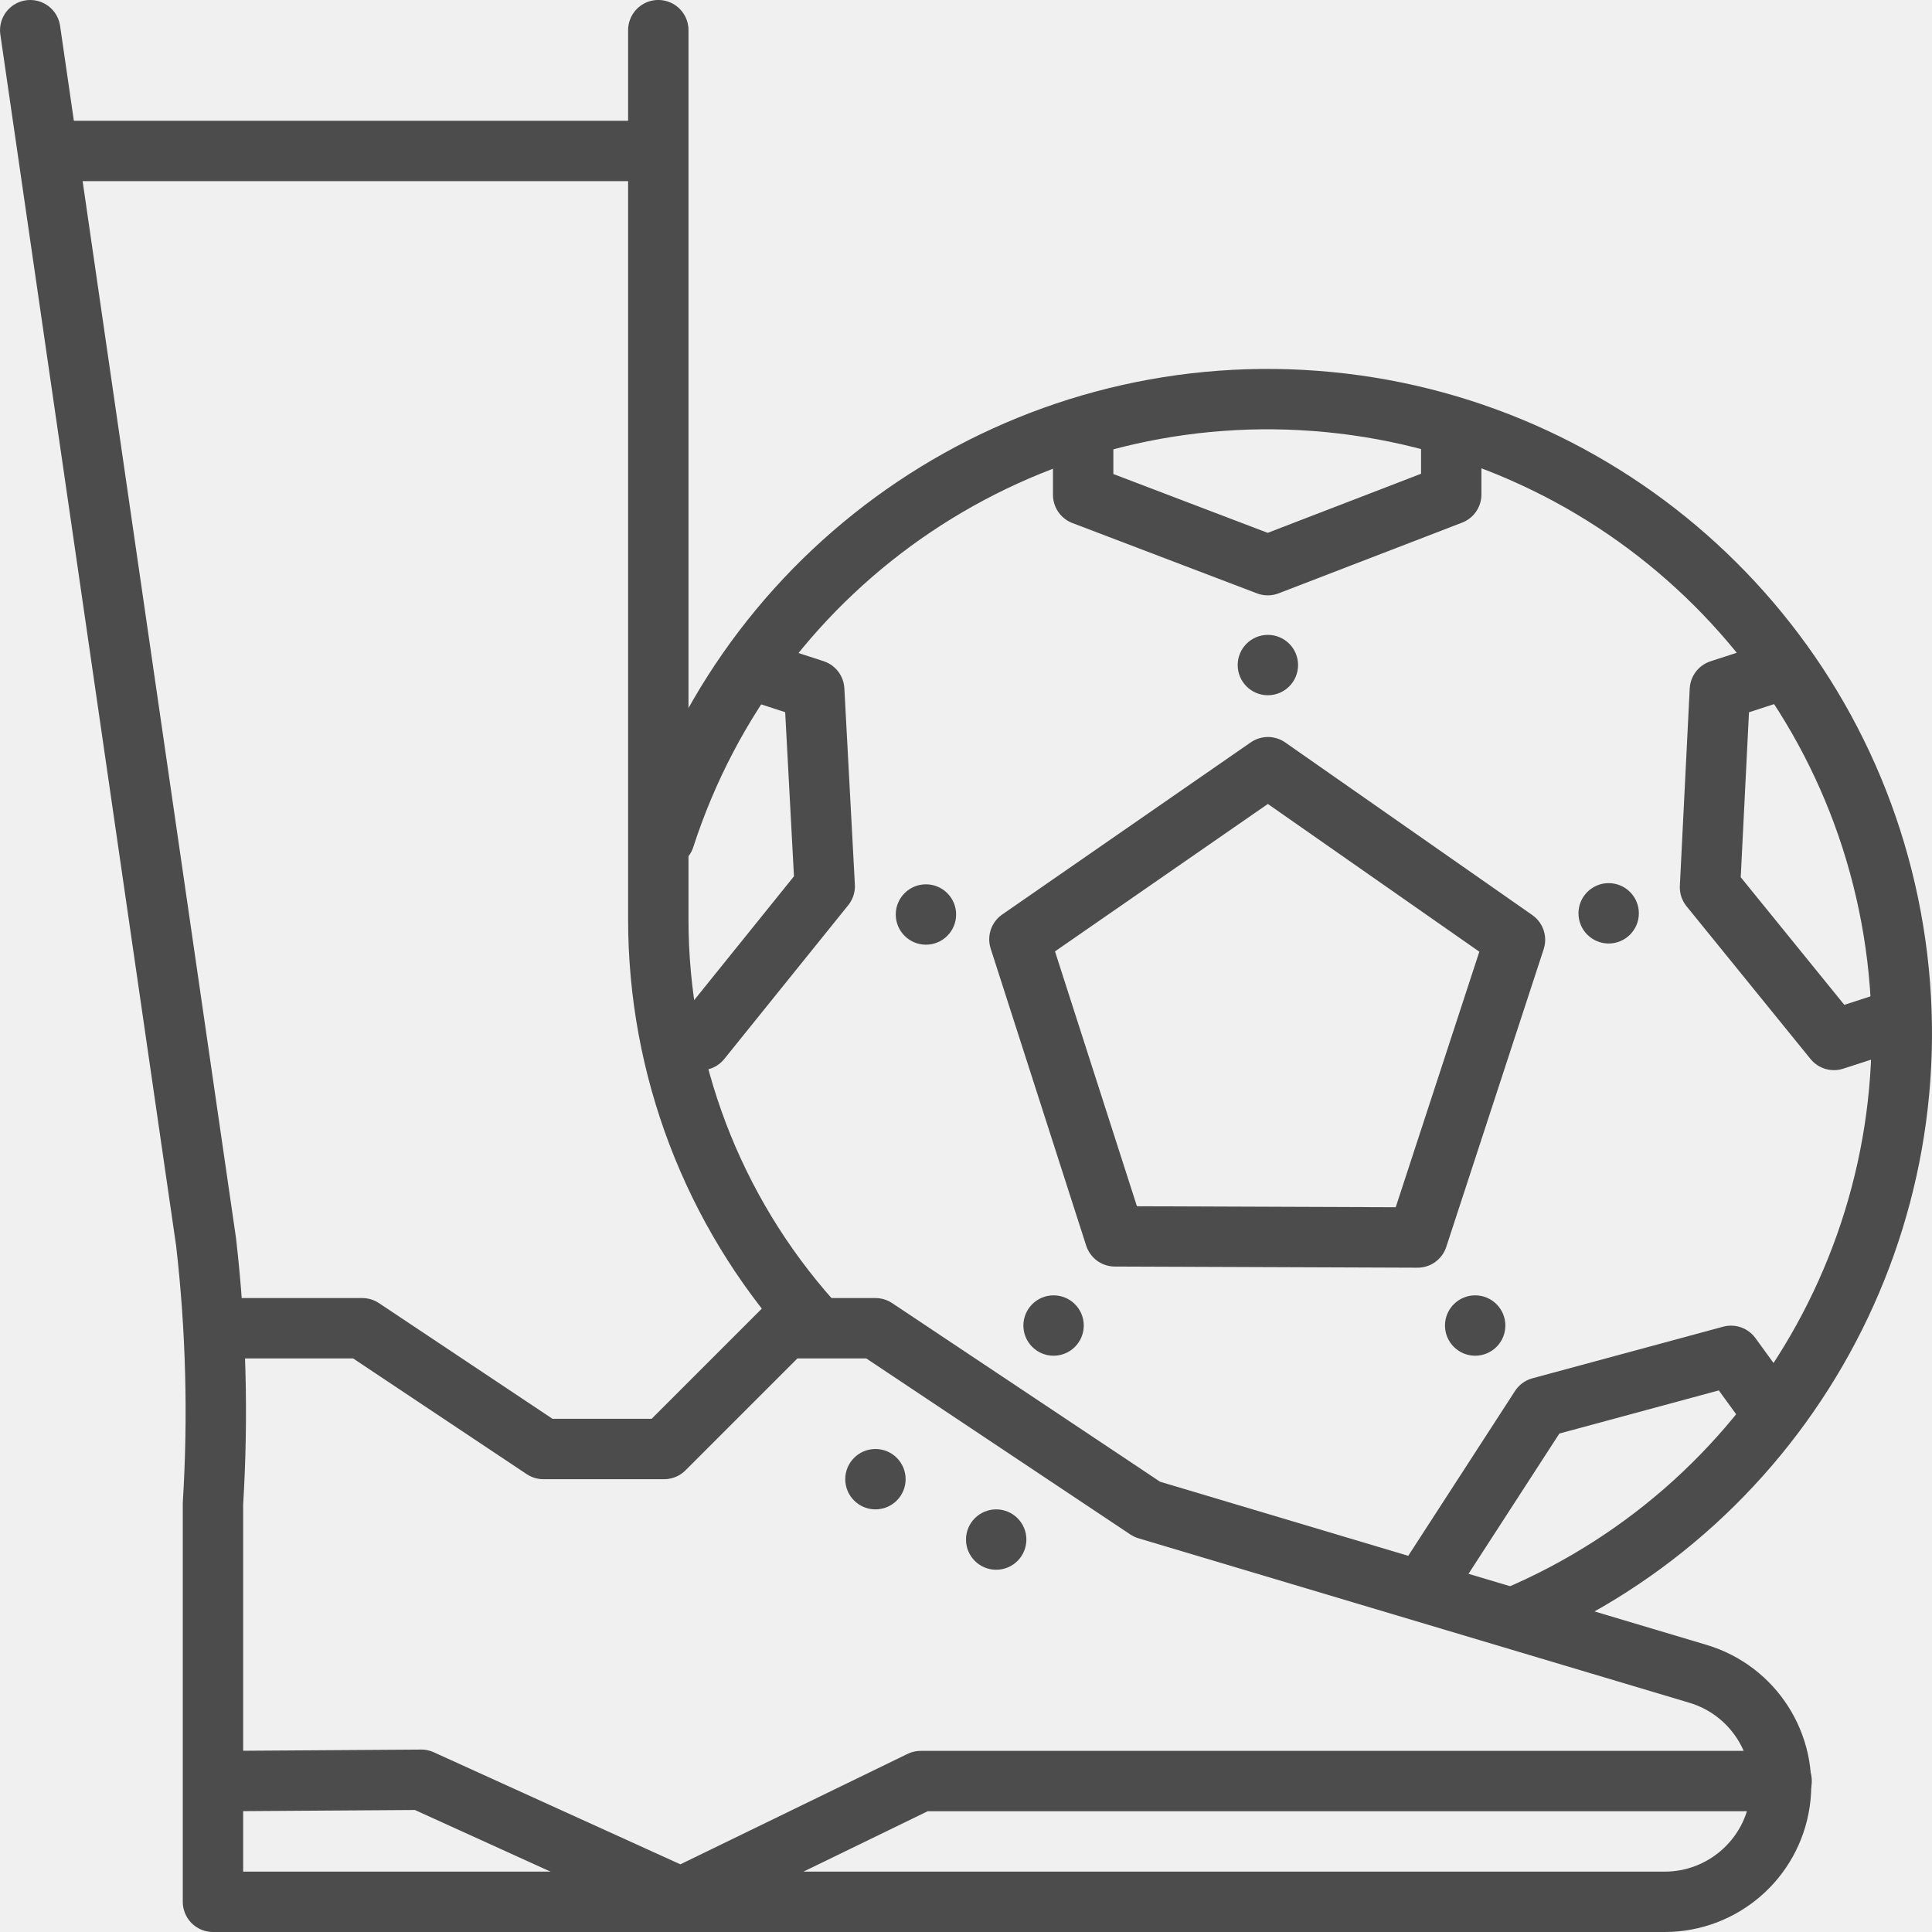
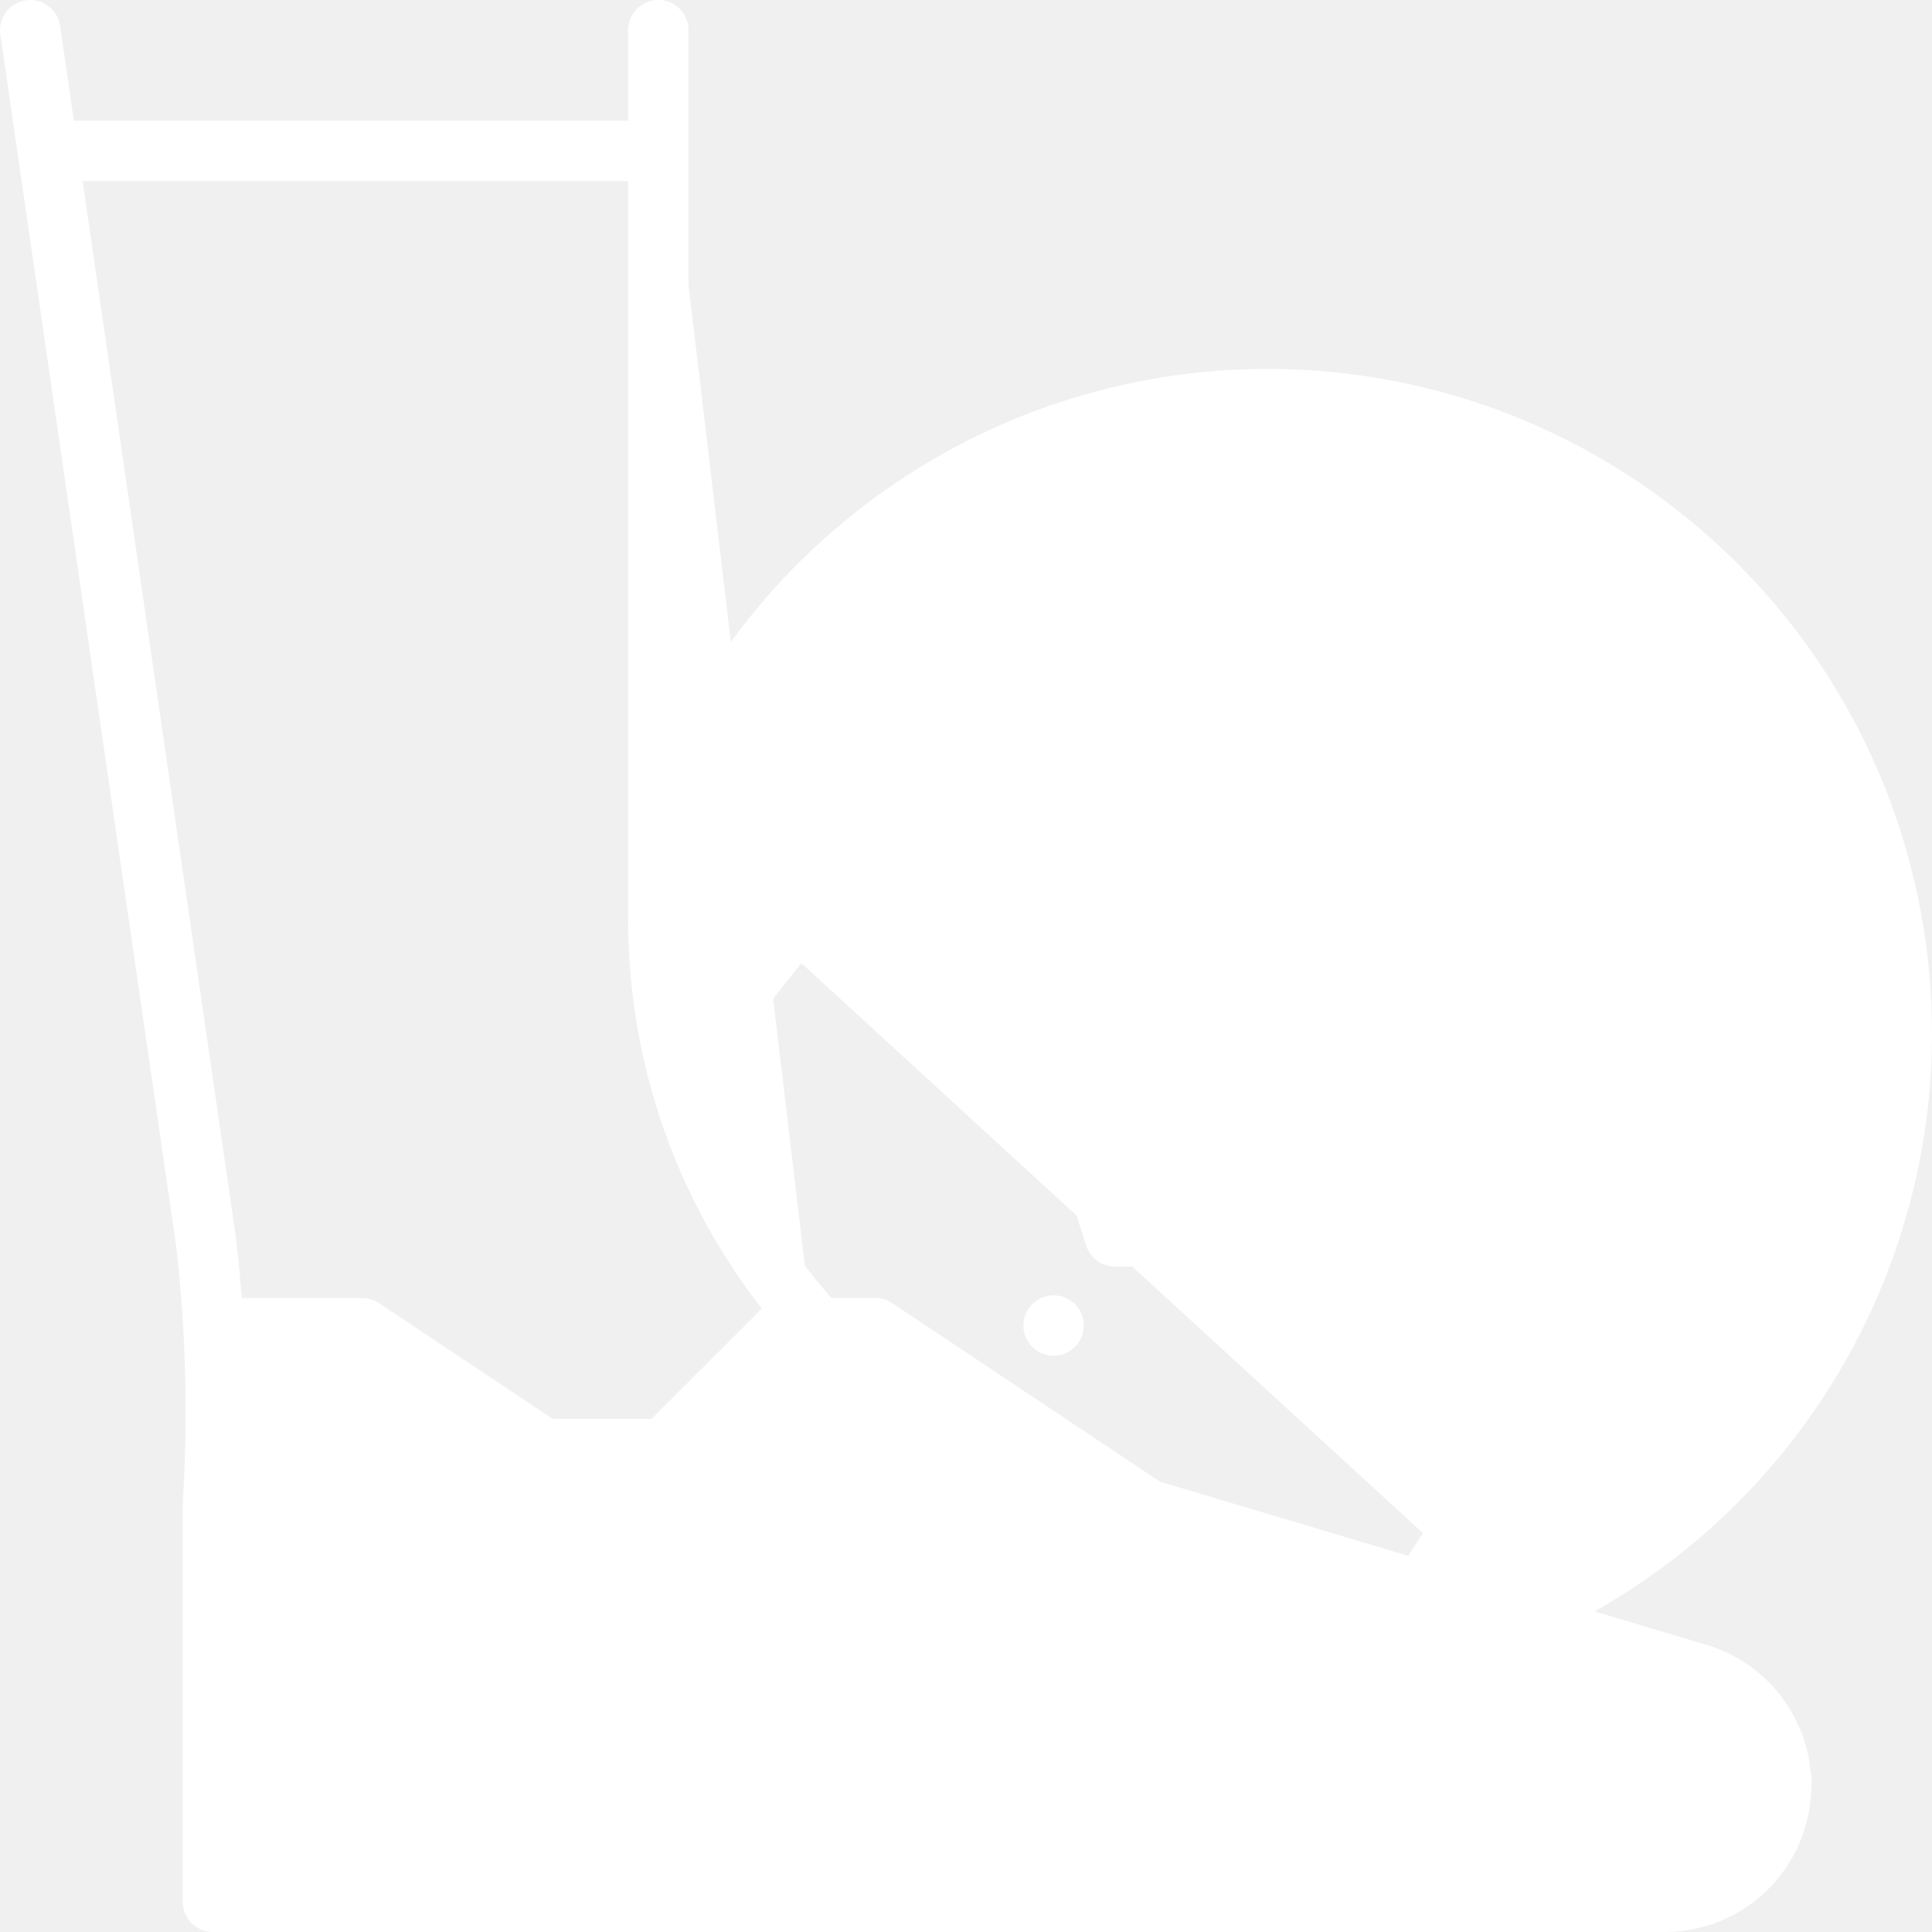
<svg xmlns="http://www.w3.org/2000/svg" height="64" viewBox="0 0 64 64" width="64">
  <g id="icons">
-     <circle cx="29" cy="49" fill="#4c4c4c" r="1" />
-     <circle cx="33" cy="51" fill="#4c4c4c" r="1" />
-     <g fill="none" stroke="#4c4c4c" stroke-linecap="round" stroke-linejoin="round" stroke-width="2">
-       <path d="m26.878 43.758a19.968 19.968 0 0 1 -5.071-13.301v-29.458" />
-       <path d="m1.794 5h19.827" />
-       <path d="m7.5 59 6.457-.043 8.595 3.906 7.948-3.863h28.518" />
-       <path d="m8 44h4l6 4h4l4-4h3l9 6 18.246 5.447a3.857 3.857 0 0 1 -1.103 7.553h-48.088v-13.193a49.307 49.307 0 0 0 -.228-8.661l-5.826-40.146" />
+     <circle cx="29" cy="49" fill="#ffffff" r="1" />
+     <circle cx="33" cy="51" fill="#ffffff" r="1" />
+     <g fill="none" stroke="#ffffff" stroke-linecap="round" stroke-linejoin="round" stroke-width="2">
+       <path d="m26.878 43.758a19.968 19.968 0 0 1 -5.071-13.301v-29.458" fill="#ffffff" />
+       <path d="m1.794 5h19.827" fill="#ffffff" />
+       <path d="m7.5 59 6.457-.043 8.595 3.906 7.948-3.863h28.518" fill="#ffffff" />
+       <path d="m8 44h4l6 4h4l4-4h3l9 6 18.246 5.447a3.857 3.857 0 0 1 -1.103 7.553h-48.088v-13.193a49.307 49.307 0 0 0 -.228-8.661l-5.826-40.146" fill="#ffffff" />
    </g>
    <g>
-       <g fill="none" stroke="#4c4c4c" stroke-linecap="round" stroke-linejoin="round" stroke-width="2">
-         <path d="m22.015 27.752a21.003 21.003 0 1 1 28.159 25.818" />
-         <path d="m42.002 25.414 8.184 5.718-3.227 9.862-10.026-.038-3.164-9.84z" />
-         <path d="m48.074 14.331v2.049l-6.078 2.342-6.115-2.33v-2.047" />
-         <path d="m25.023 22.22 1.949.633.348 6.505-4.106 5.095-.972-.366" />
-         <path d="m47.484 52.09 3.541-5.467 6.317-1.709 1.203 1.655" />
-         <path d="m62.701 33.817-1.949.633-4.106-5.058.327-6.535 1.946-.633" />
+       <g fill="none" stroke="#ffffff" stroke-linecap="round" stroke-linejoin="round" stroke-width="2">
+         <path d="m22.015 27.752a21.003 21.003 0 1 1 28.159 25.818" fill="#ffffff" />
+         <path d="m42.002 25.414 8.184 5.718-3.227 9.862-10.026-.038-3.164-9.84z" fill="#ffffff" />
+         <path d="m48.074 14.331v2.049l-6.078 2.342-6.115-2.33v-2.047" fill="#ffffff" />
+         <path d="m25.023 22.22 1.949.633.348 6.505-4.106 5.095-.972-.366" fill="#ffffff" />
+         <path d="m47.484 52.09 3.541-5.467 6.317-1.709 1.203 1.655" fill="#ffffff" />
+         <path d="m62.701 33.817-1.949.633-4.106-5.058.327-6.535 1.946-.633" fill="#ffffff" />
      </g>
-       <circle cx="42" cy="22.031" fill="#4c4c4c" r="1" />
-       <circle cx="30.673" cy="30.294" fill="#4c4c4c" r="1" />
-       <circle cx="34.901" cy="43.91" fill="#4c4c4c" r="1" />
-       <circle cx="48.867" cy="43.91" fill="#4c4c4c" r="1" />
-       <circle cx="53.289" cy="30.255" fill="#4c4c4c" r="1" />
+       <circle cx="42" cy="22.031" fill="#ffffff" r="1" />
+       <circle cx="30.673" cy="30.294" fill="#ffffff" r="1" />
+       <circle cx="34.901" cy="43.91" fill="#ffffff" r="1" />
+       <circle cx="48.867" cy="43.91" fill="#ffffff" r="1" />
+       <circle cx="53.289" cy="30.255" fill="#ffffff" r="1" />
    </g>
  </g>
</svg>
